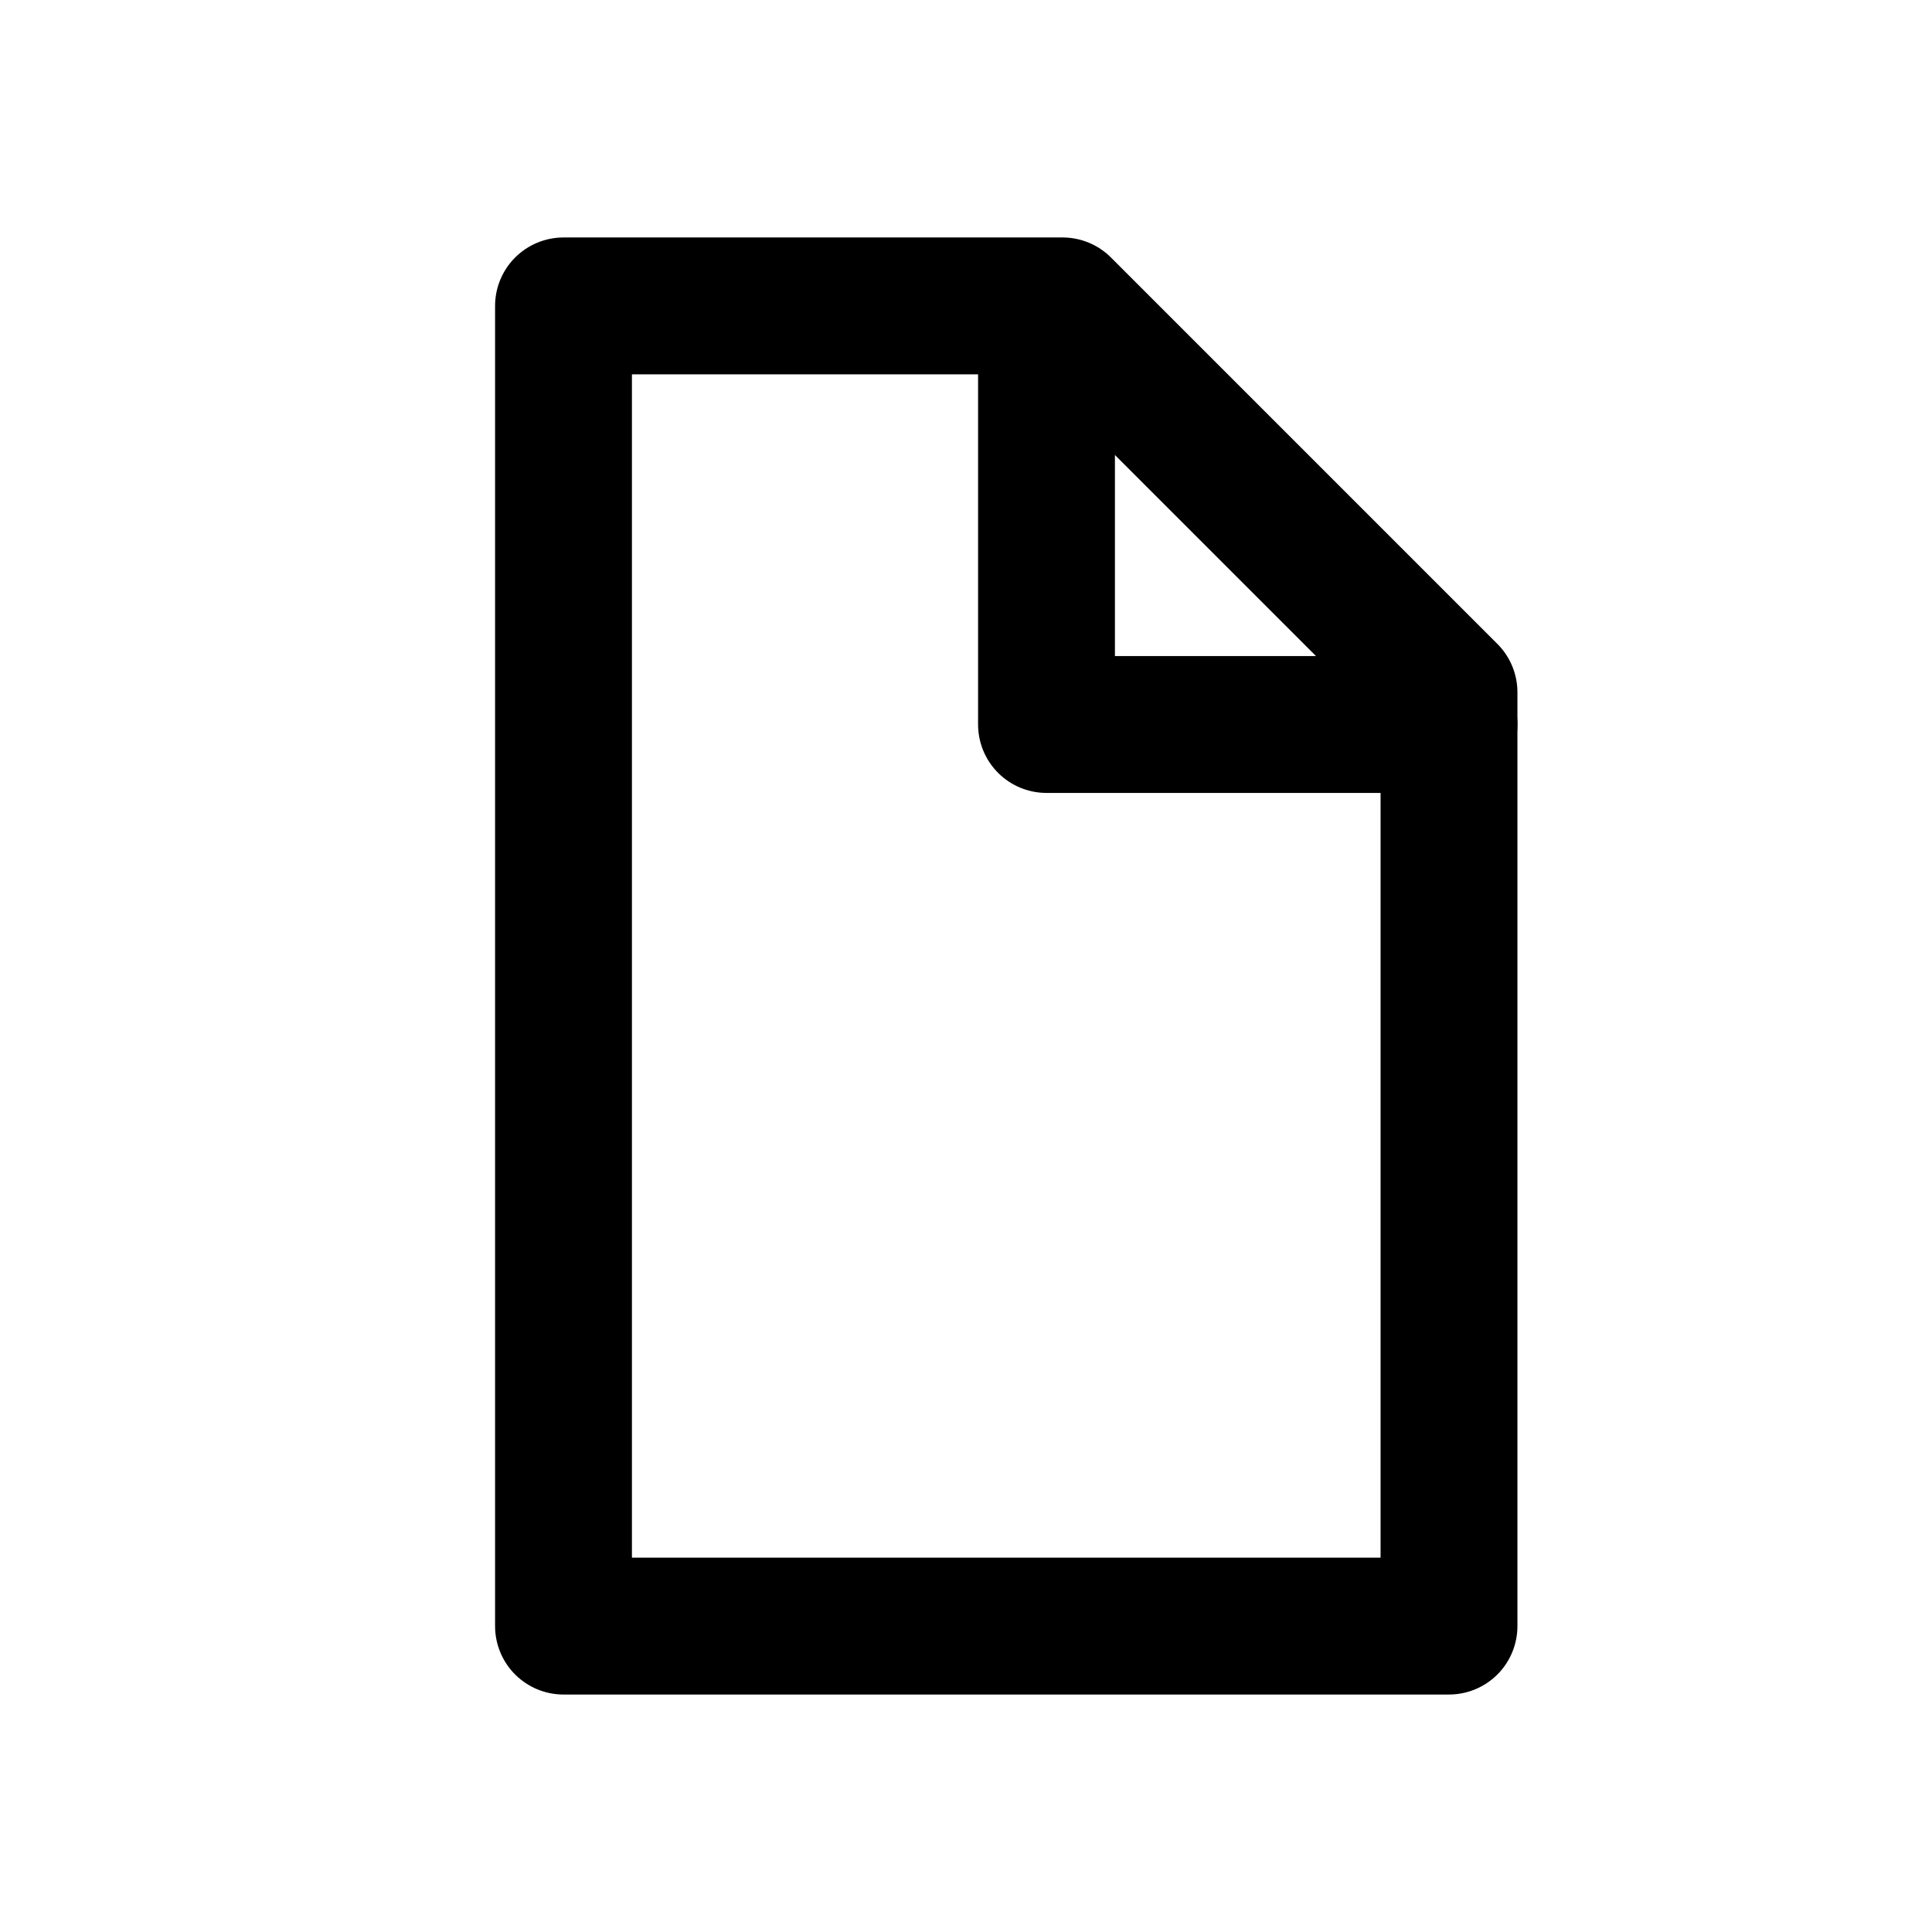
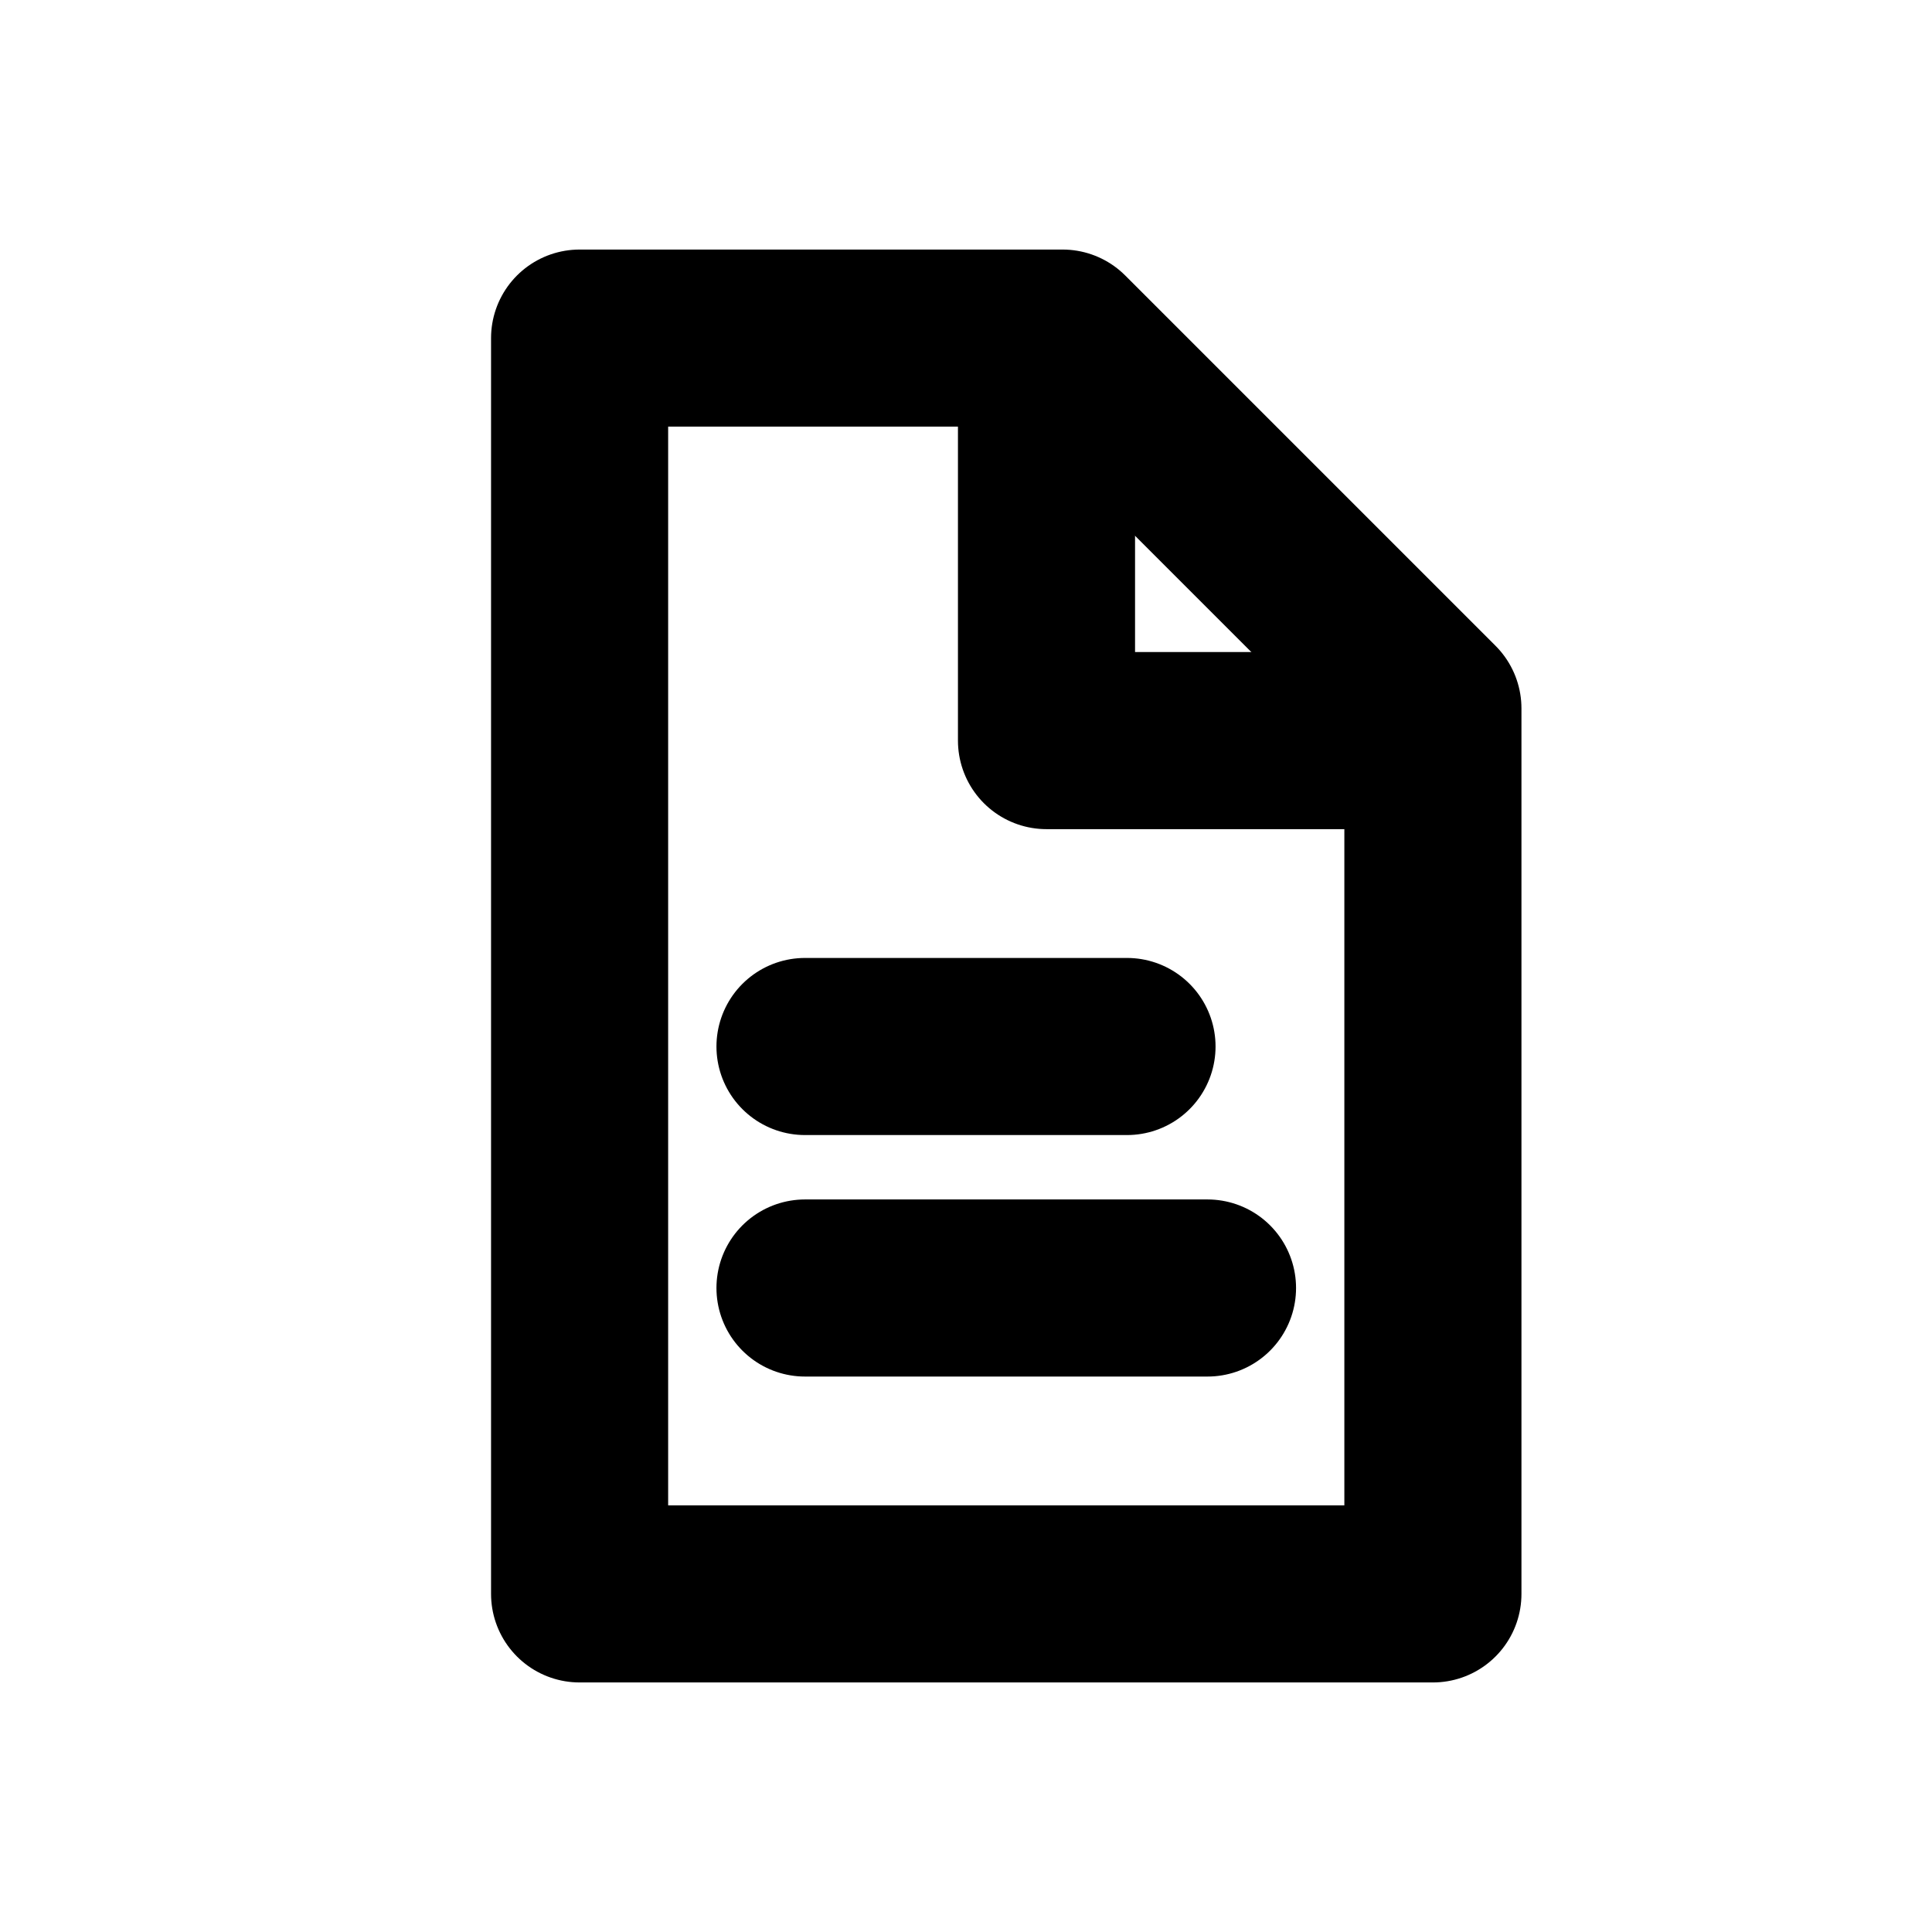
- <svg xmlns="http://www.w3.org/2000/svg" width="24" height="24" viewBox="0 0 24 24" fill="none" stroke="#000000" stroke-width="1.7" stroke-linecap="round" stroke-linejoin="round">
-   <path d="M7 3.8h6.2L18 8.6v11.6H7z" />
-   <path d="M13 4v5h5" />
+ <svg xmlns="http://www.w3.org/2000/svg" width="24" height="24" viewBox="0 0 24 24" fill="none" stroke="#000000" stroke-width="2.2" stroke-linecap="round" stroke-linejoin="round">
+   <path d="M7.2 4.2h6l4.6 4.6v11H7.2V4.2Z" />
+   <path d="M13 4.4v4.8h4.6" />
+   <path d="M10 13h4" />
+   <path d="M10 16h5" />
</svg>
